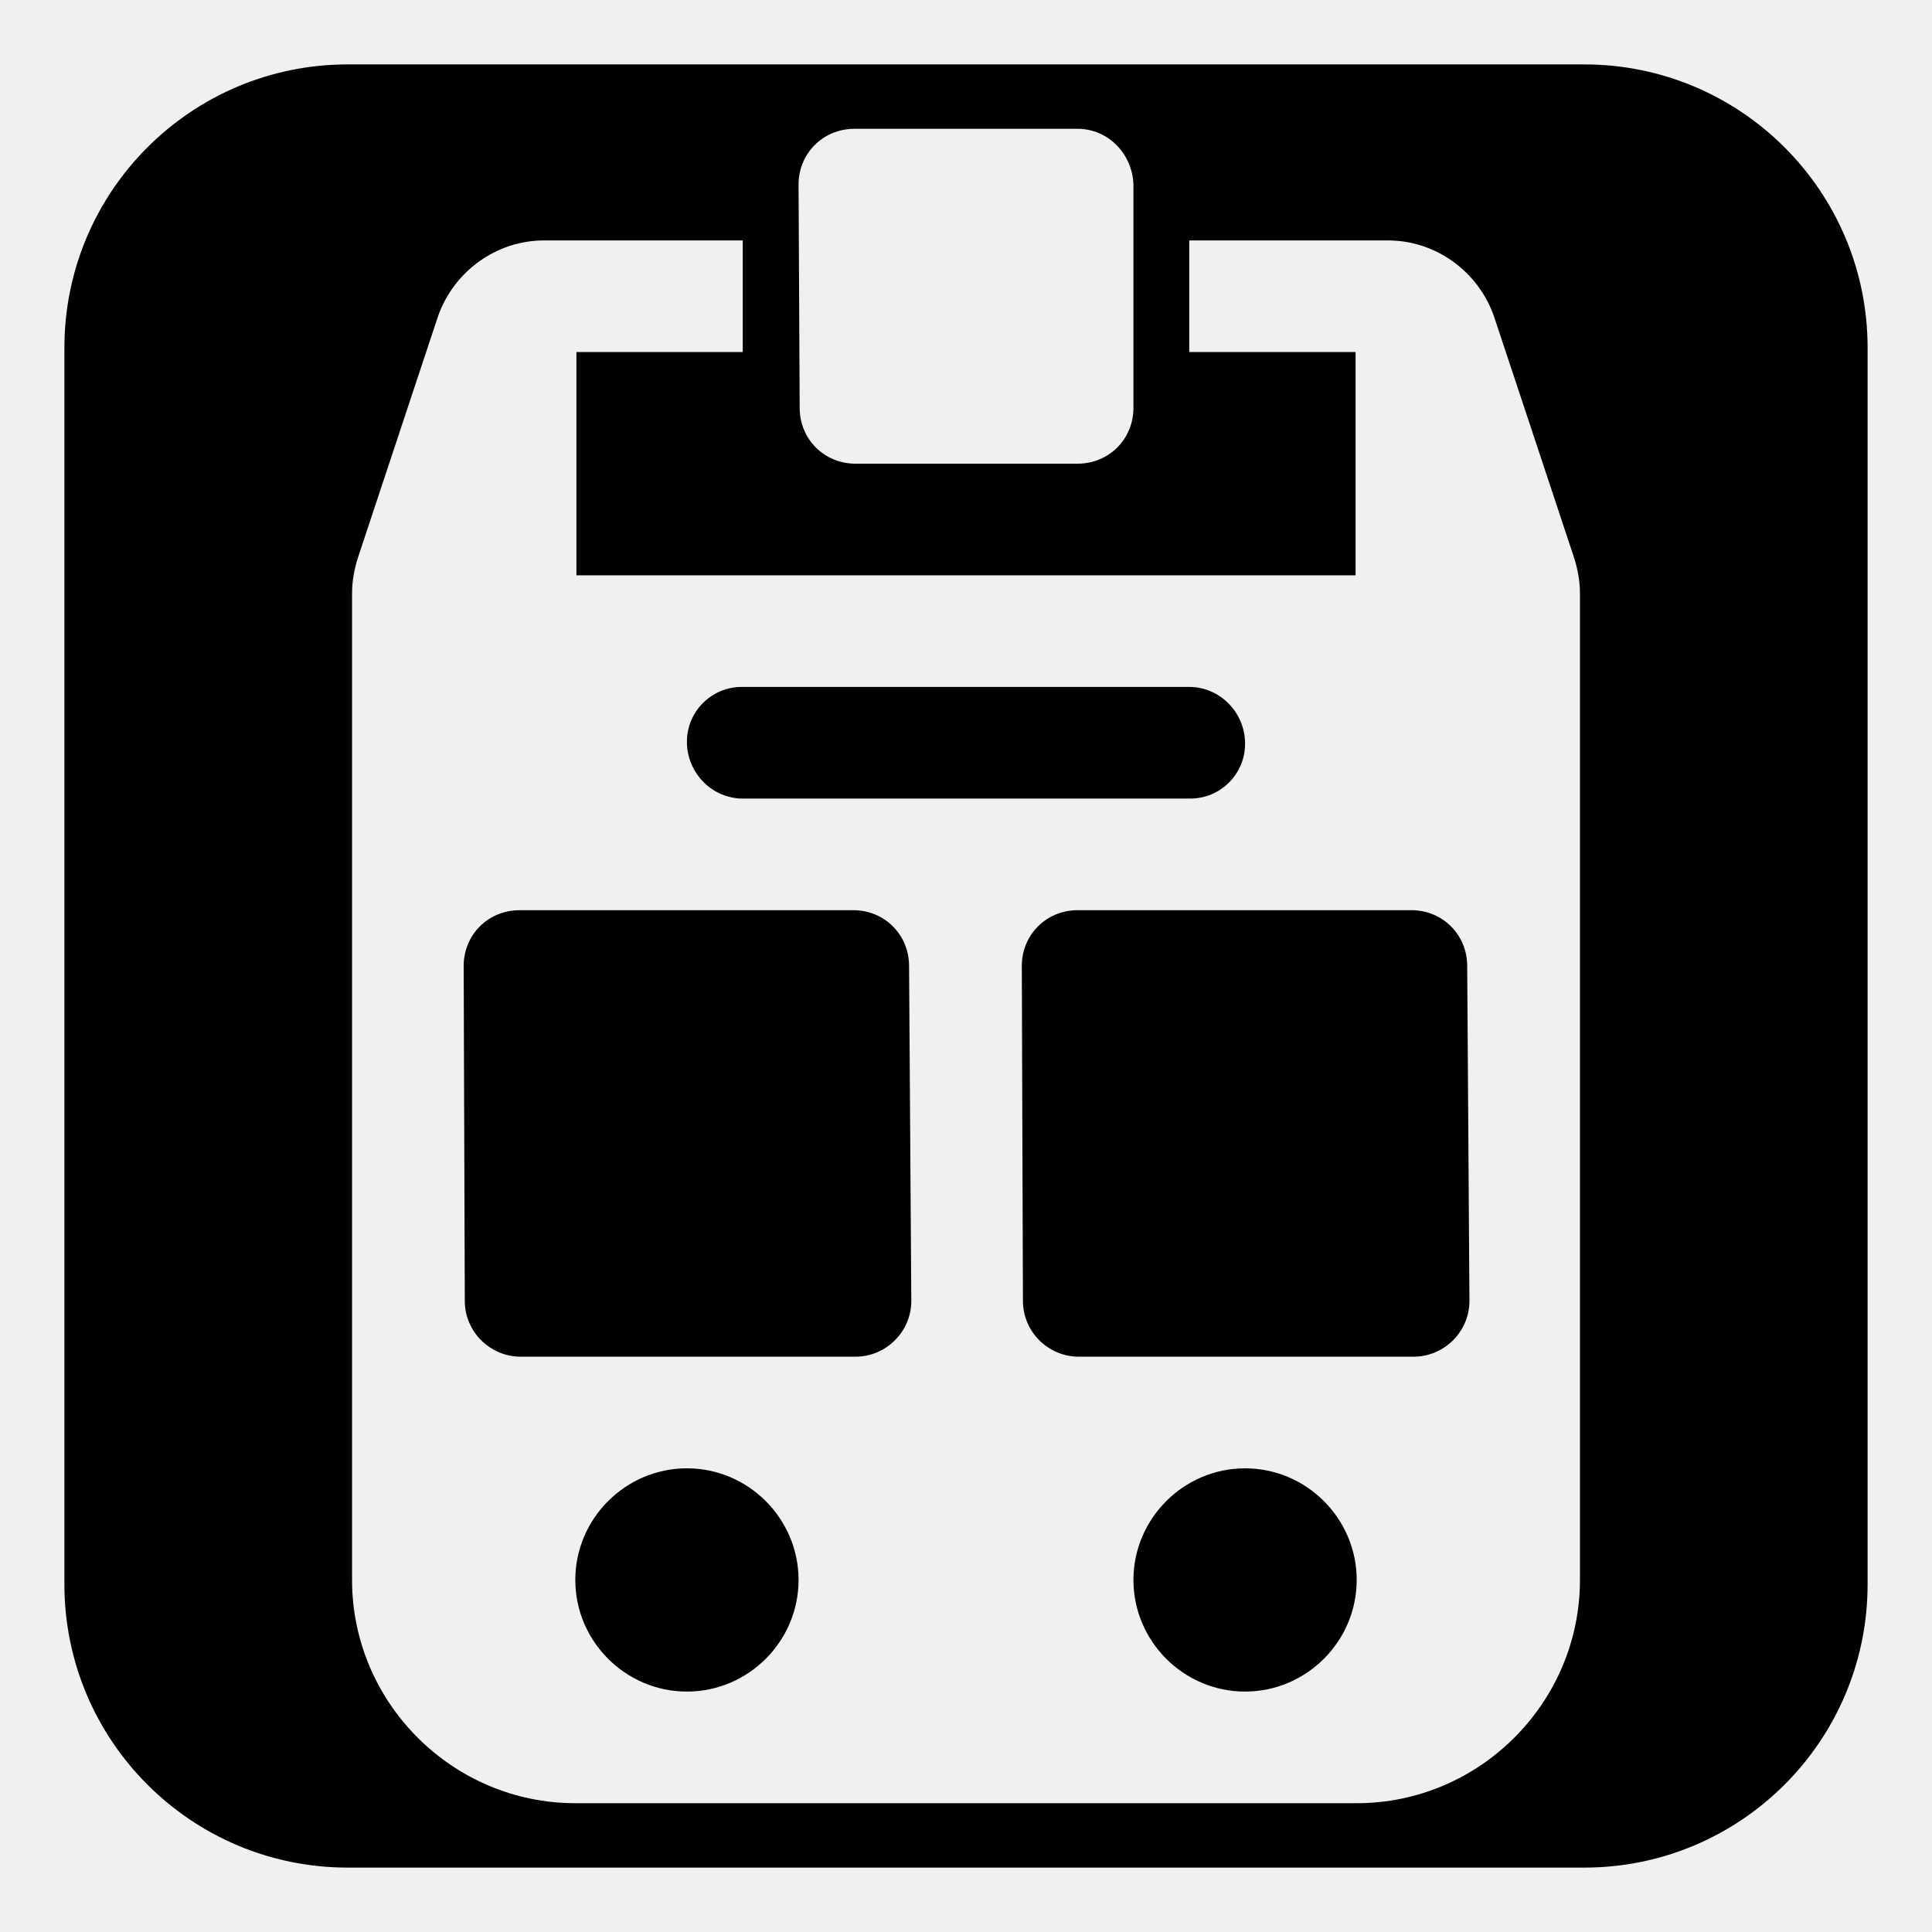
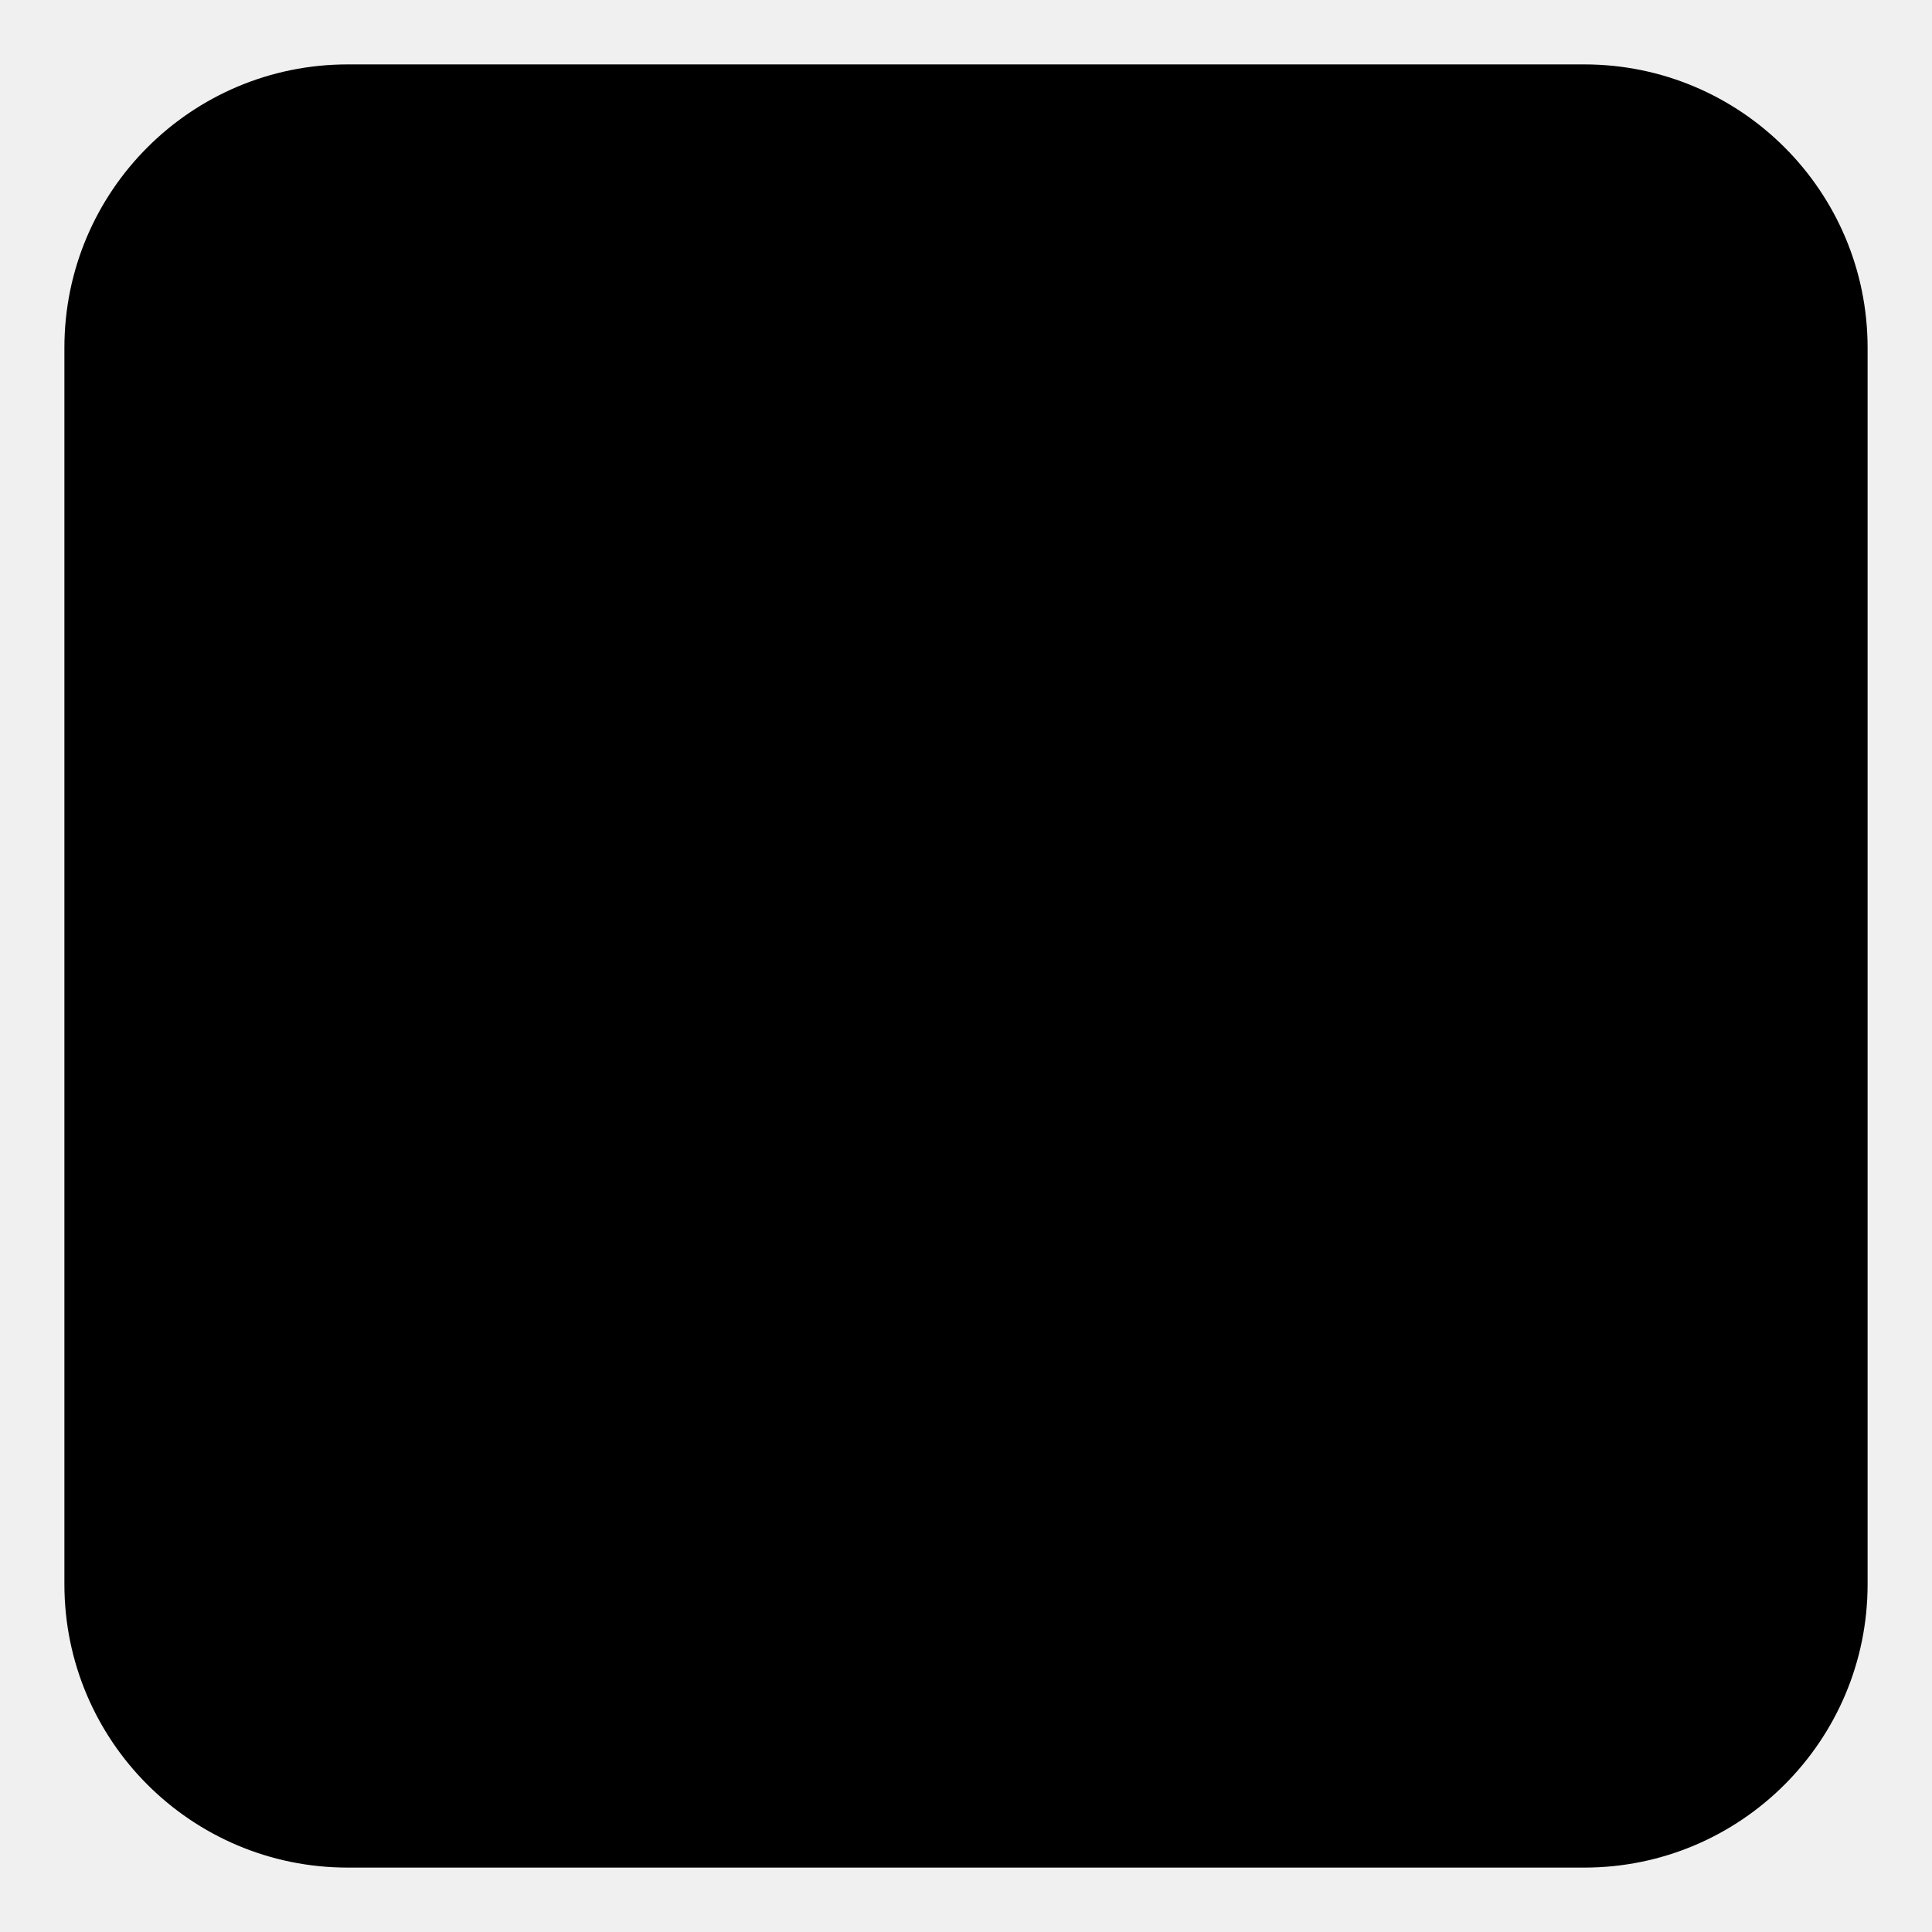
<svg xmlns="http://www.w3.org/2000/svg" viewBox="0 0 15 15" version="1.1" width="18" height="18">
-   <defs>
-     <mask id="ocha-hanging-rail-cutout-mask" maskUnits="userSpaceOnUse" x="0" y="0" width="15" height="15">
-       <rect x="0" y="0" width="15" height="15" fill="#FFFFFF" />
-       <g fill="#000000">
-         <g transform="translate(7.5 7.5) scale(0.866667) translate(-7.5 -7.5)">
-           <g transform="translate(0 0) scale(1)">
-             <path fill="#000000" d="M4.01 4L10.99 4L10.99 2L9.5 2L9.5 1L11.28 1C11.71 1 12.09 1.28 12.23 1.68L12.95 3.85C12.98 3.95 13 4.05 13 4.16L13 13C13 14.1 12.1 15 11 15L4 15C2.9 15 2 14.1 2 13L2 4.16C2 4.05 2.02 3.95 2.05 3.85L2.77 1.68C2.91 1.28 3.29 1 3.72 1L5.5 1L5.5 2L4.01 2L4.01 4ZM3 7.5L3.01 10.5C3.01 10.78 3.24 11 3.51 11L6.51 11C6.78 11 7.01 10.78 7.01 10.5C7.01 10.5 7.01 10.5 7.01 10.5L6.99 7.5C6.99 7.22 6.77 7 6.49 7L3.5 7C3.22 7 3 7.22 3 7.5C3 7.5 3 7.5 3 7.5ZM9 13C9 13.55 9.45 14 10 14C10.55 14 11 13.55 11 13C11 12.45 10.55 12 10 12C9.45 12 9 12.45 9 13ZM6 13C6 12.45 5.55 12 5 12C4.45 12 4 12.45 4 13C4 13.55 4.45 14 5 14C5.55 14 6 13.55 6 13ZM5 5.5L5 5.51C5.01 5.78 5.23 6 5.5 6L9.51 6C9.78 6 10 5.78 10 5.51C10 5.51 10 5.5 10 5.5L10 5.49C9.99 5.22 9.77 5 9.5 5L5.49 5C5.22 5 5 5.22 5 5.49C5 5.49 5 5.5 5 5.5ZM8 7.5L8.01 10.5C8.01 10.78 8.24 11 8.51 11L11.51 11C11.78 11 12.01 10.78 12.01 10.5C12.01 10.5 12.01 10.5 12.01 10.5L11.99 7.5C11.99 7.22 11.77 7 11.49 7L8.5 7C8.22 7 8 7.22 8 7.5C8 7.5 8 7.5 8 7.5ZM6 0.5C6 0.5 6 0.5 6 0.5C6 0.22 6.22 0 6.5 0L8.5 0C8.77 0 8.99 0.22 9 0.5L9 2.5C9 2.5 9 2.5 9 2.5C9 2.78 8.78 3 8.5 3L6.51 3C6.23 3 6.01 2.78 6.01 2.5L6 0.5Z" />
-           </g>
-         </g>
-       </g>
-     </mask>
-   </defs>
-   <g mask="url(#ocha-hanging-rail-cutout-mask)">
-     <rect x="0.5" y="0.5" width="14" height="14" rx="2.2" ry="2.2" fill="#000000" />
-     <rect x="2" y="2" width="11" height="11" rx="1.6" ry="1.6" fill="#000000" />
+   <rect x="0.5" y="0.5" width="14" height="14" rx="2.2" ry="2.2" fill="#000000" />
+   <rect x="2" y="2" width="11" height="11" rx="1.6" ry="1.6" fill="#000000" />
+   <g transform="translate(7.5 7.5) scale(0.866667) translate(-7.5 -7.5)">
+     <g transform="translate(0 0) scale(1)">
+ </g>
  </g>
</svg>
